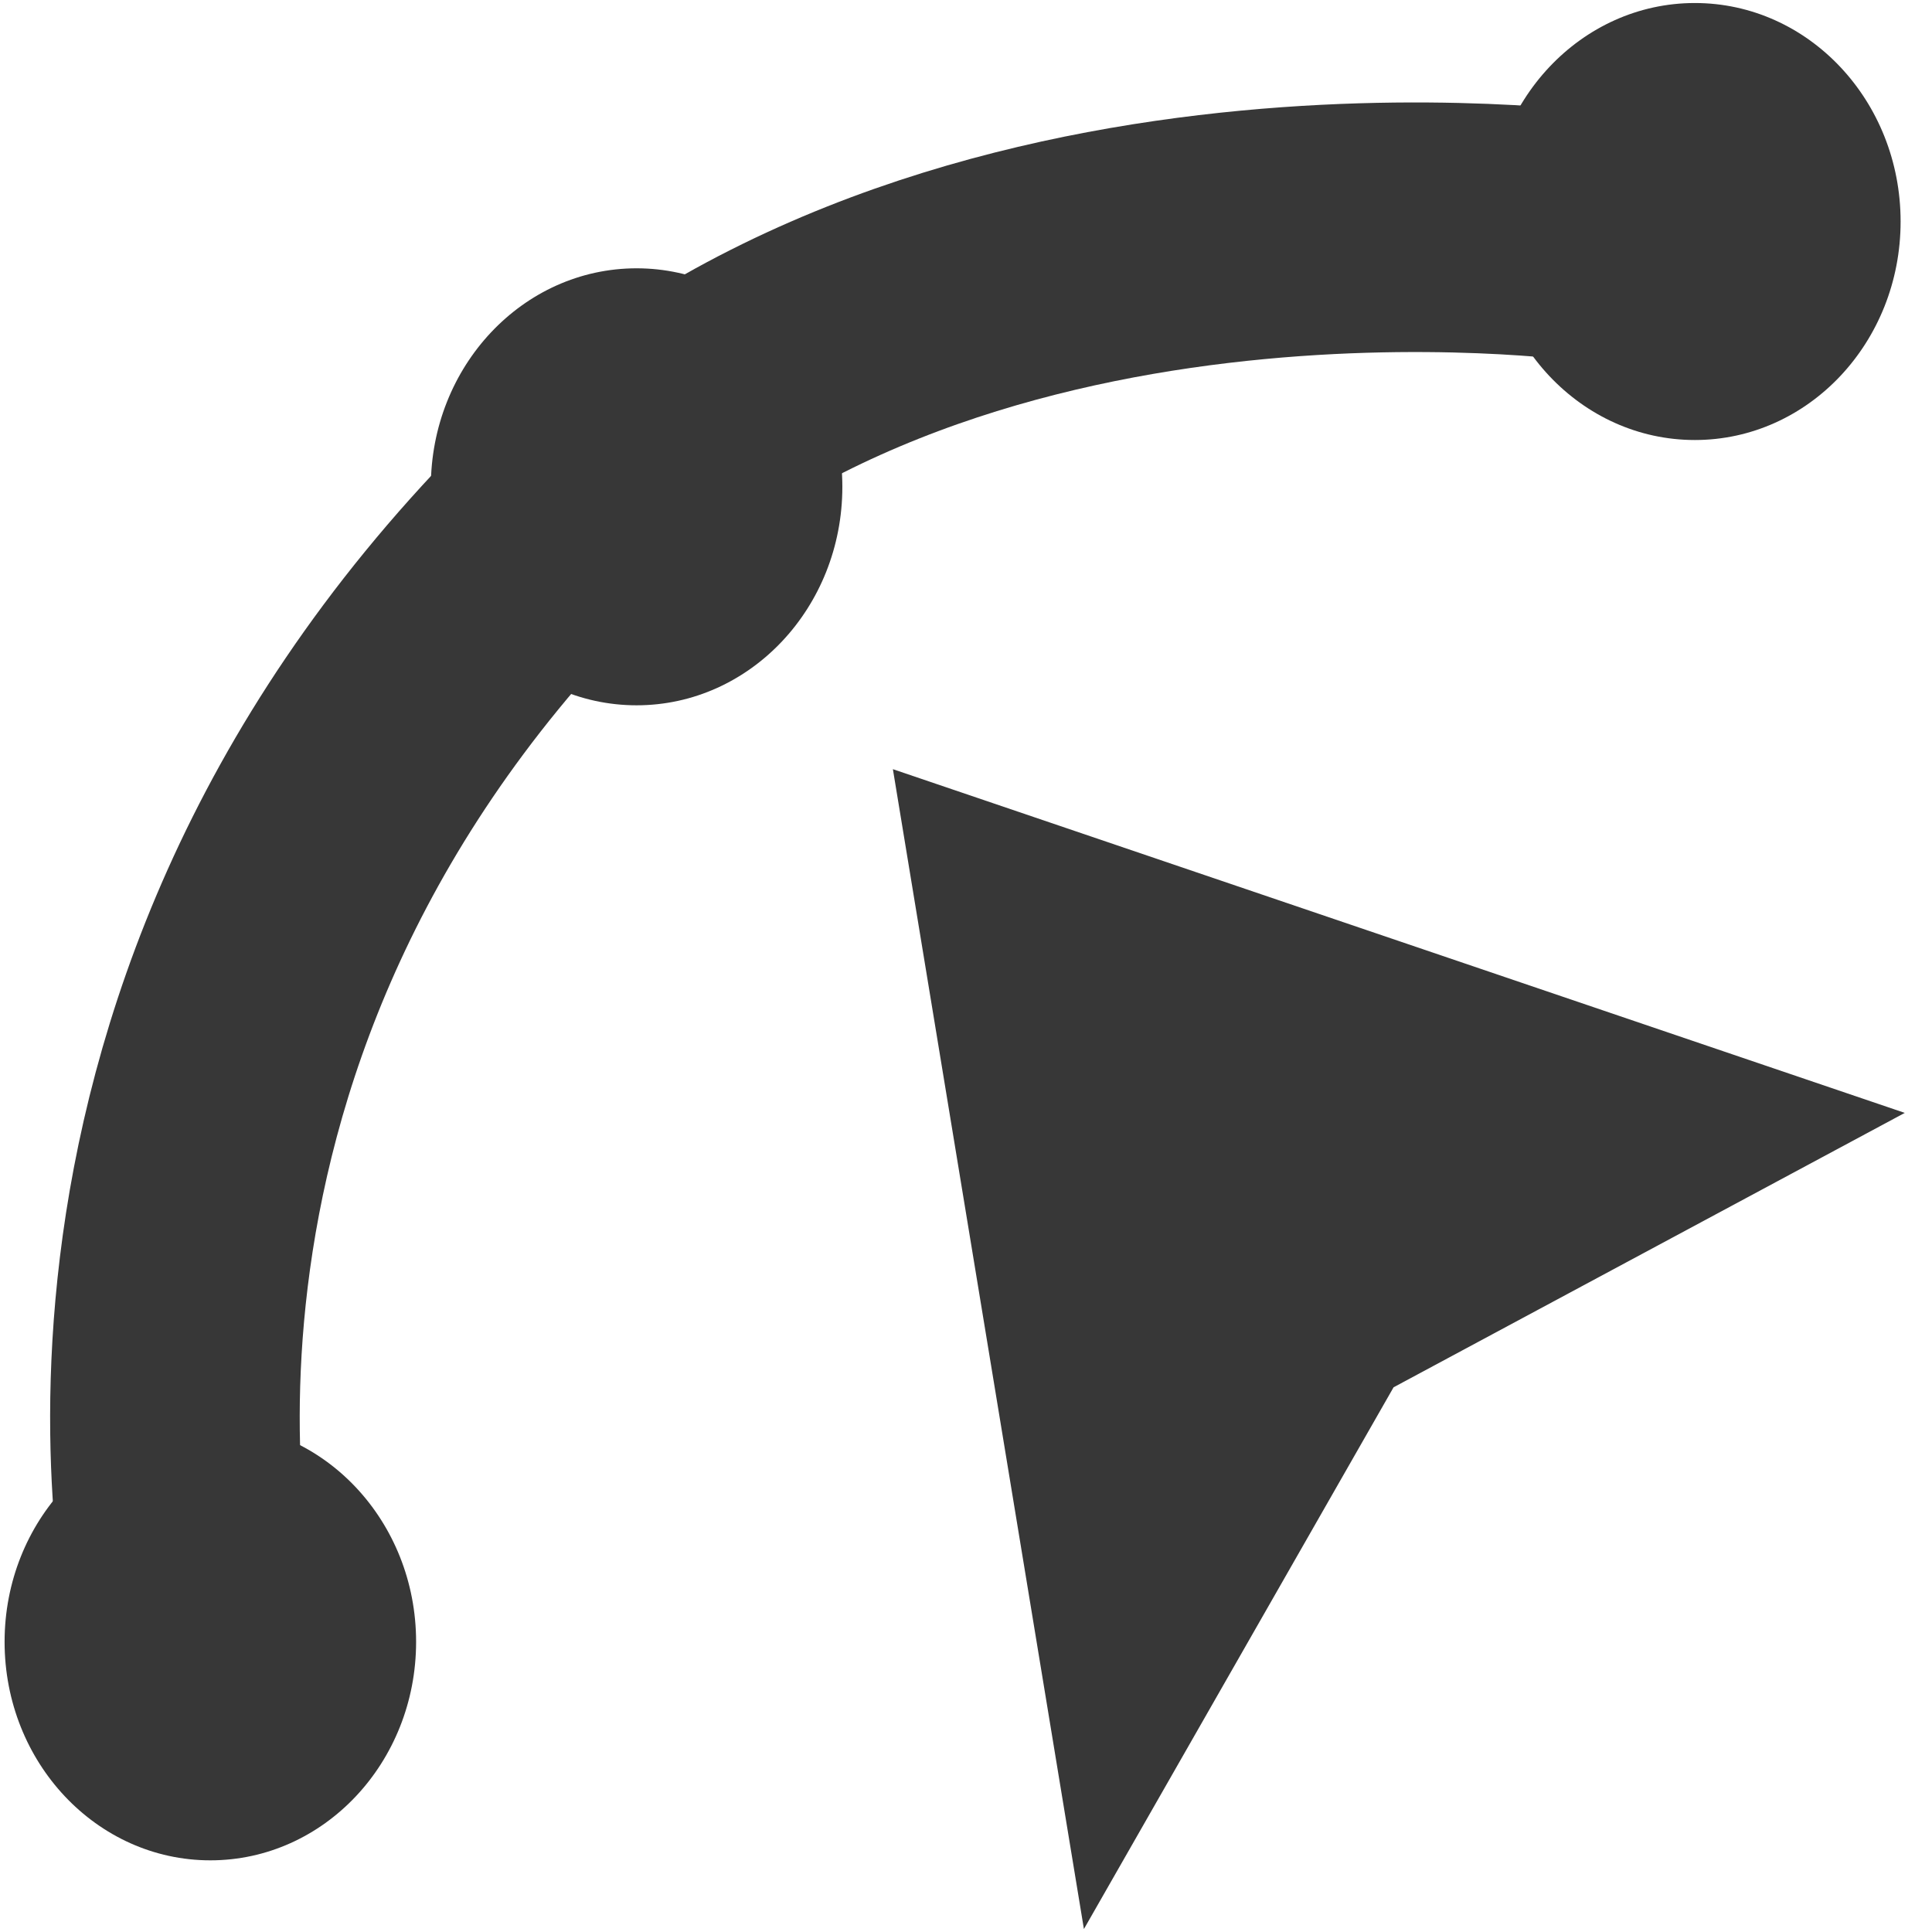
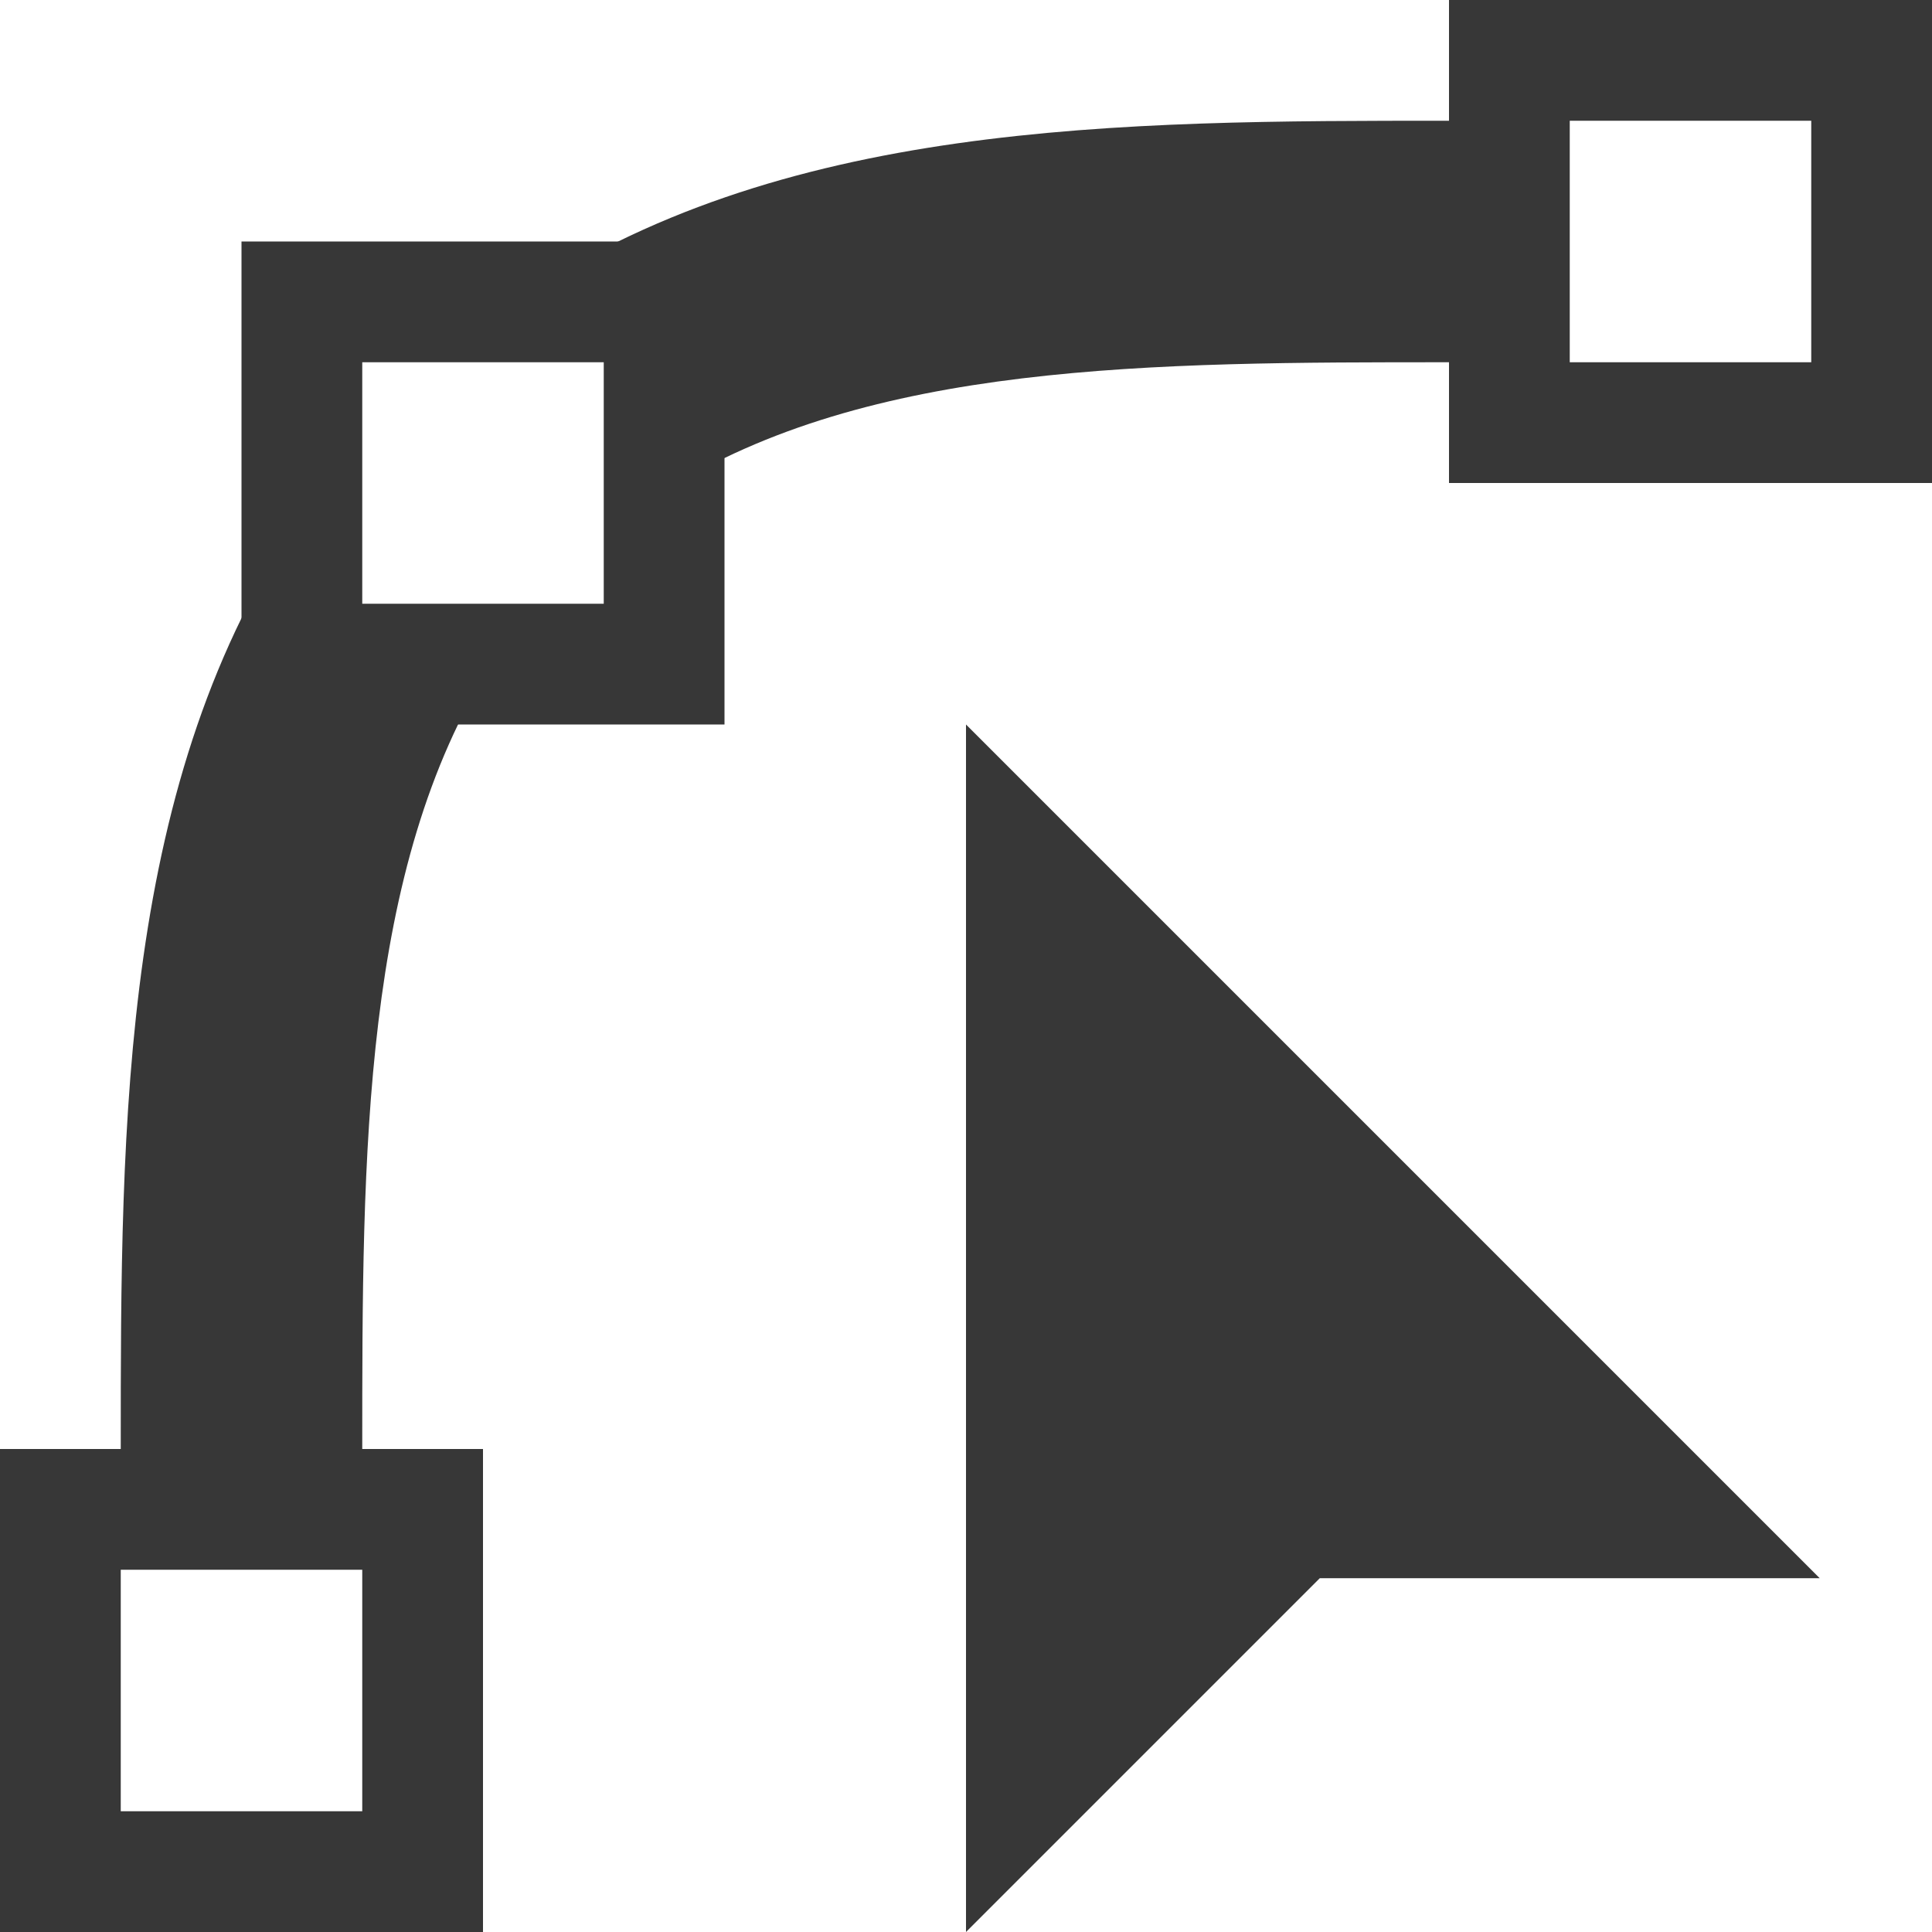
- <svg xmlns="http://www.w3.org/2000/svg" width="32" height="32" viewBox="0 0 32 32" id="svg2" version="1.1">
+ <svg xmlns="http://www.w3.org/2000/svg" height="16" width="16" version="1.1" viewBox="0 0 16 16" data-name="Layer 2" id="Layer_2">
  <defs id="defs4">
-     <filter style="color-interpolation-filters:sRGB;" id="filter4280">
-       <feFlood flood-opacity="0.498" flood-color="rgb(0,0,0)" result="flood" id="feFlood4282" />
-       <feComposite in="flood" in2="SourceGraphic" operator="in" result="composite1" id="feComposite4284" />
-       <feGaussianBlur in="composite1" stdDeviation="0" result="blur" id="feGaussianBlur4286" />
-       <feOffset dx="2.77556e-017" dy="-2" result="offset" id="feOffset4288" />
-       <feComposite in="SourceGraphic" in2="offset" operator="over" result="composite2" id="feComposite4290" />
-     </filter>
-     <filter style="color-interpolation-filters:sRGB;" id="filter5596">
-       <feFlood flood-opacity="0.502" flood-color="rgb(0,0,0)" result="flood" id="feFlood5598" />
-       <feComposite in="flood" in2="SourceGraphic" operator="in" result="composite1" id="feComposite5600" />
-       <feGaussianBlur in="composite1" stdDeviation="0" result="blur" id="feGaussianBlur5602" />
-       <feOffset dx="2.77556e-017" dy="-2" result="offset" id="feOffset5604" />
-       <feComposite in="SourceGraphic" in2="offset" operator="over" result="composite2" id="feComposite5606" />
-     </filter>
+     <style>path, polyline {color:#373737;}@media (prefers-color-scheme: dark) {path, polyline {color:#cacaca;}}</style>
  </defs>
-   <g id="layer3" style="display:none">
-     <path style="opacity:1;fill:#cacaca;fill-opacity:1;stroke:none;stroke-width:2;stroke-linecap:square;stroke-linejoin:miter;stroke-miterlimit:4;stroke-dasharray:none;stroke-dashoffset:1;stroke-opacity:1" d="m 19.64,21.609 c 0.481,4.392 -4.56,6.993 -6.44,7.675 -3.31,1.201 -10.14,0.675 -13.104,-0.82 -0.679,-0.492 5.366,-1.494 5.982,-5.018 0.379,-2.166 1.28,-7.586 6.025,-8.244 3.962,-0.549 7.166,3.025 7.536,6.407 z" id="path4171" />
-     <path style="fill:#cacaca;fill-opacity:1;fill-rule:evenodd;stroke:none;stroke-width:1px;stroke-linecap:butt;stroke-linejoin:miter;stroke-opacity:1" d="m 15.207,13.937 c 2.334,0.387 4.896,2.566 5.386,4.578 0.277,0.943 2.615,-1.018 2.26,-2.368 -1.261,-2.782 -3.97,-4.681 -6.408,-4.596 -0.881,0.014 -1.95,2.341 -1.237,2.386 z" id="path4174" />
-     <path style="display:inline;fill:#cacaca;fill-opacity:1;fill-rule:evenodd;stroke:none;stroke-width:1px;stroke-linecap:butt;stroke-linejoin:miter;stroke-opacity:1" d="m 18.434,9.759 c 2.334,0.387 5.223,2.765 5.713,4.777 0.277,0.943 8.63,-7.846 8.275,-9.196 C 33.503,-2.878 32,-6e-7 24.511,-0.405 22.127,-0.259 17.722,9.714 18.434,9.759 Z" id="path4174-3" />
-     <g style="display:inline" id="g4261-8-5" transform="translate(0,6)" />
-   </g>
-   <g style="display:none;opacity:0.196" id="g4152">
-     <g transform="translate(0,6)" id="g4160" style="display:inline" />
-     <path d="m 11.219,15.892 c -4.266,0.924 -5.88,4.762 -5.76,7.676 0.129,3.143 -3.249,5.634 -5.371,6.065 2.885,2.291 7.106,2.633 10.92,1.858 5.582,-1.134 9.383,-5.487 8.367,-10.491 -0.763,-3.759 -3.974,-6.014 -8.155,-5.108 z" id="path6" style="fill:#cacaca" />
-     <path style="display:inline;fill:#cacaca;fill-opacity:1;fill-rule:evenodd;stroke:none;stroke-width:1px;stroke-linecap:butt;stroke-linejoin:miter;stroke-opacity:1" d="m 15.42,13.92 c 2.334,0.387 4.896,2.566 5.386,4.578 0.277,0.943 2.615,-1.018 2.26,-2.368 -1.261,-2.782 -3.97,-4.681 -6.408,-4.596 -0.881,0.014 -1.95,2.341 -1.237,2.386 z" id="path4174-1" />
-     <path style="display:inline;fill:#cacaca;fill-opacity:1;fill-rule:evenodd;stroke:none;stroke-width:1px;stroke-linecap:butt;stroke-linejoin:miter;stroke-opacity:1" d="m 18.647,9.742 c 2.334,0.387 5.223,2.765 5.713,4.777 0.277,0.943 8.63,-7.846 8.275,-9.196 1.081,-8.218 -0.422,-5.34 -7.911,-5.745 -2.384,0.147 -6.789,10.119 -6.077,10.165 z" id="path4174-3-9" />
-   </g>
-   <g id="layer1" style="opacity:1">
-     <path style="opacity:1;fill:#373737;fill-opacity:1;fill-rule:evenodd;stroke:none;stroke-width:1px;stroke-linecap:butt;stroke-linejoin:miter;stroke-opacity:1" d="m 14.789,12.74 16.76,5.693 -8.467,4.545 -5.129,8.973 z" id="path4147" />
-     <path style="opacity:1;fill:none;fill-rule:evenodd;stroke:#373737;stroke-width:4.134;stroke-linecap:butt;stroke-linejoin:miter;stroke-miterlimit:4;stroke-dasharray:none;stroke-opacity:1" d="m 3.241,26.935 c 0,0 -2.472,-9.607 5.843,-18.096 C 15.413,2.376 26.368,3.927 26.368,3.927" id="path4149" />
-     <ellipse style="opacity:1;fill:#373737;fill-opacity:1;stroke:none;stroke-width:1;stroke-miterlimit:4;stroke-dasharray:none;stroke-opacity:1" id="path4151" cx="28.072" cy="3.669" rx="3.408" ry="3.619" />
-     <ellipse style="opacity:1;fill:#373737;fill-opacity:1;stroke:none;stroke-width:1;stroke-miterlimit:4;stroke-dasharray:none;stroke-opacity:1" id="path4151-7" cx="3.484" cy="27.194" rx="3.408" ry="3.619" />
-     <ellipse style="opacity:1;fill:#373737;fill-opacity:1;stroke:none;stroke-width:1;stroke-miterlimit:4;stroke-dasharray:none;stroke-opacity:1" id="path4151-3" cx="10.544" cy="8.063" rx="3.408" ry="3.619" />
-   </g>
+   <path id="rect6" d="M0 12v4h4v-4zm1 1h2v2H1z" style="fill:currentColor;fill-opacity:1;fill-rule:nonzero;stroke:none;stroke-width:1px;stroke-linecap:butt;stroke-linejoin:miter;stroke-miterlimit:10;stroke-dasharray:none;stroke-dashoffset:0;stroke-opacity:1;color-rendering:auto;image-rendering:auto;shape-rendering:auto;text-rendering:auto;enable-background:accumulate" />
+   <path id="rect8" d="M12 0v4h4V0zm1 1h2v2h-2z" style="fill:currentColor;fill-opacity:1;fill-rule:nonzero;stroke:none;stroke-width:1px;stroke-linecap:butt;stroke-linejoin:miter;stroke-miterlimit:10;stroke-dasharray:none;stroke-dashoffset:0;stroke-opacity:1;color-rendering:auto;image-rendering:auto;shape-rendering:auto;text-rendering:auto;enable-background:accumulate" />
+   <polyline transform="scale(.5)" style="fill:currentColor;fill-rule:evenodd;fill-opacity:1" id="polyline10" points="21.86 26.14 16 32 16 12 30.14 26.14 21.86 26.14" />
+   <path style="fill:currentColor;stroke-width:.5;fill-opacity:1" id="path12" d="M2.5 5.5h1.57C3 7.195 3 9.54 3 12H1c0-2.735 0-5.55 1.5-7.74z" />
+   <path style="fill:currentColor;stroke-width:.5;fill-opacity:1" id="path14" d="M12 1v2C9.54 3 7.195 3 5.5 4.07V2.5H4.26C6.45 1 9.265 1 12 1z" />
+   <path id="rect16" d="M2 2v4h4V2zm1 1h2v2H3z" style="fill:currentColor;fill-opacity:1;fill-rule:nonzero;stroke:none;stroke-width:1px;stroke-linecap:butt;stroke-linejoin:miter;stroke-miterlimit:10;stroke-dasharray:none;stroke-dashoffset:0;stroke-opacity:1;color-rendering:auto;image-rendering:auto;shape-rendering:auto;text-rendering:auto;enable-background:accumulate" />
</svg>
